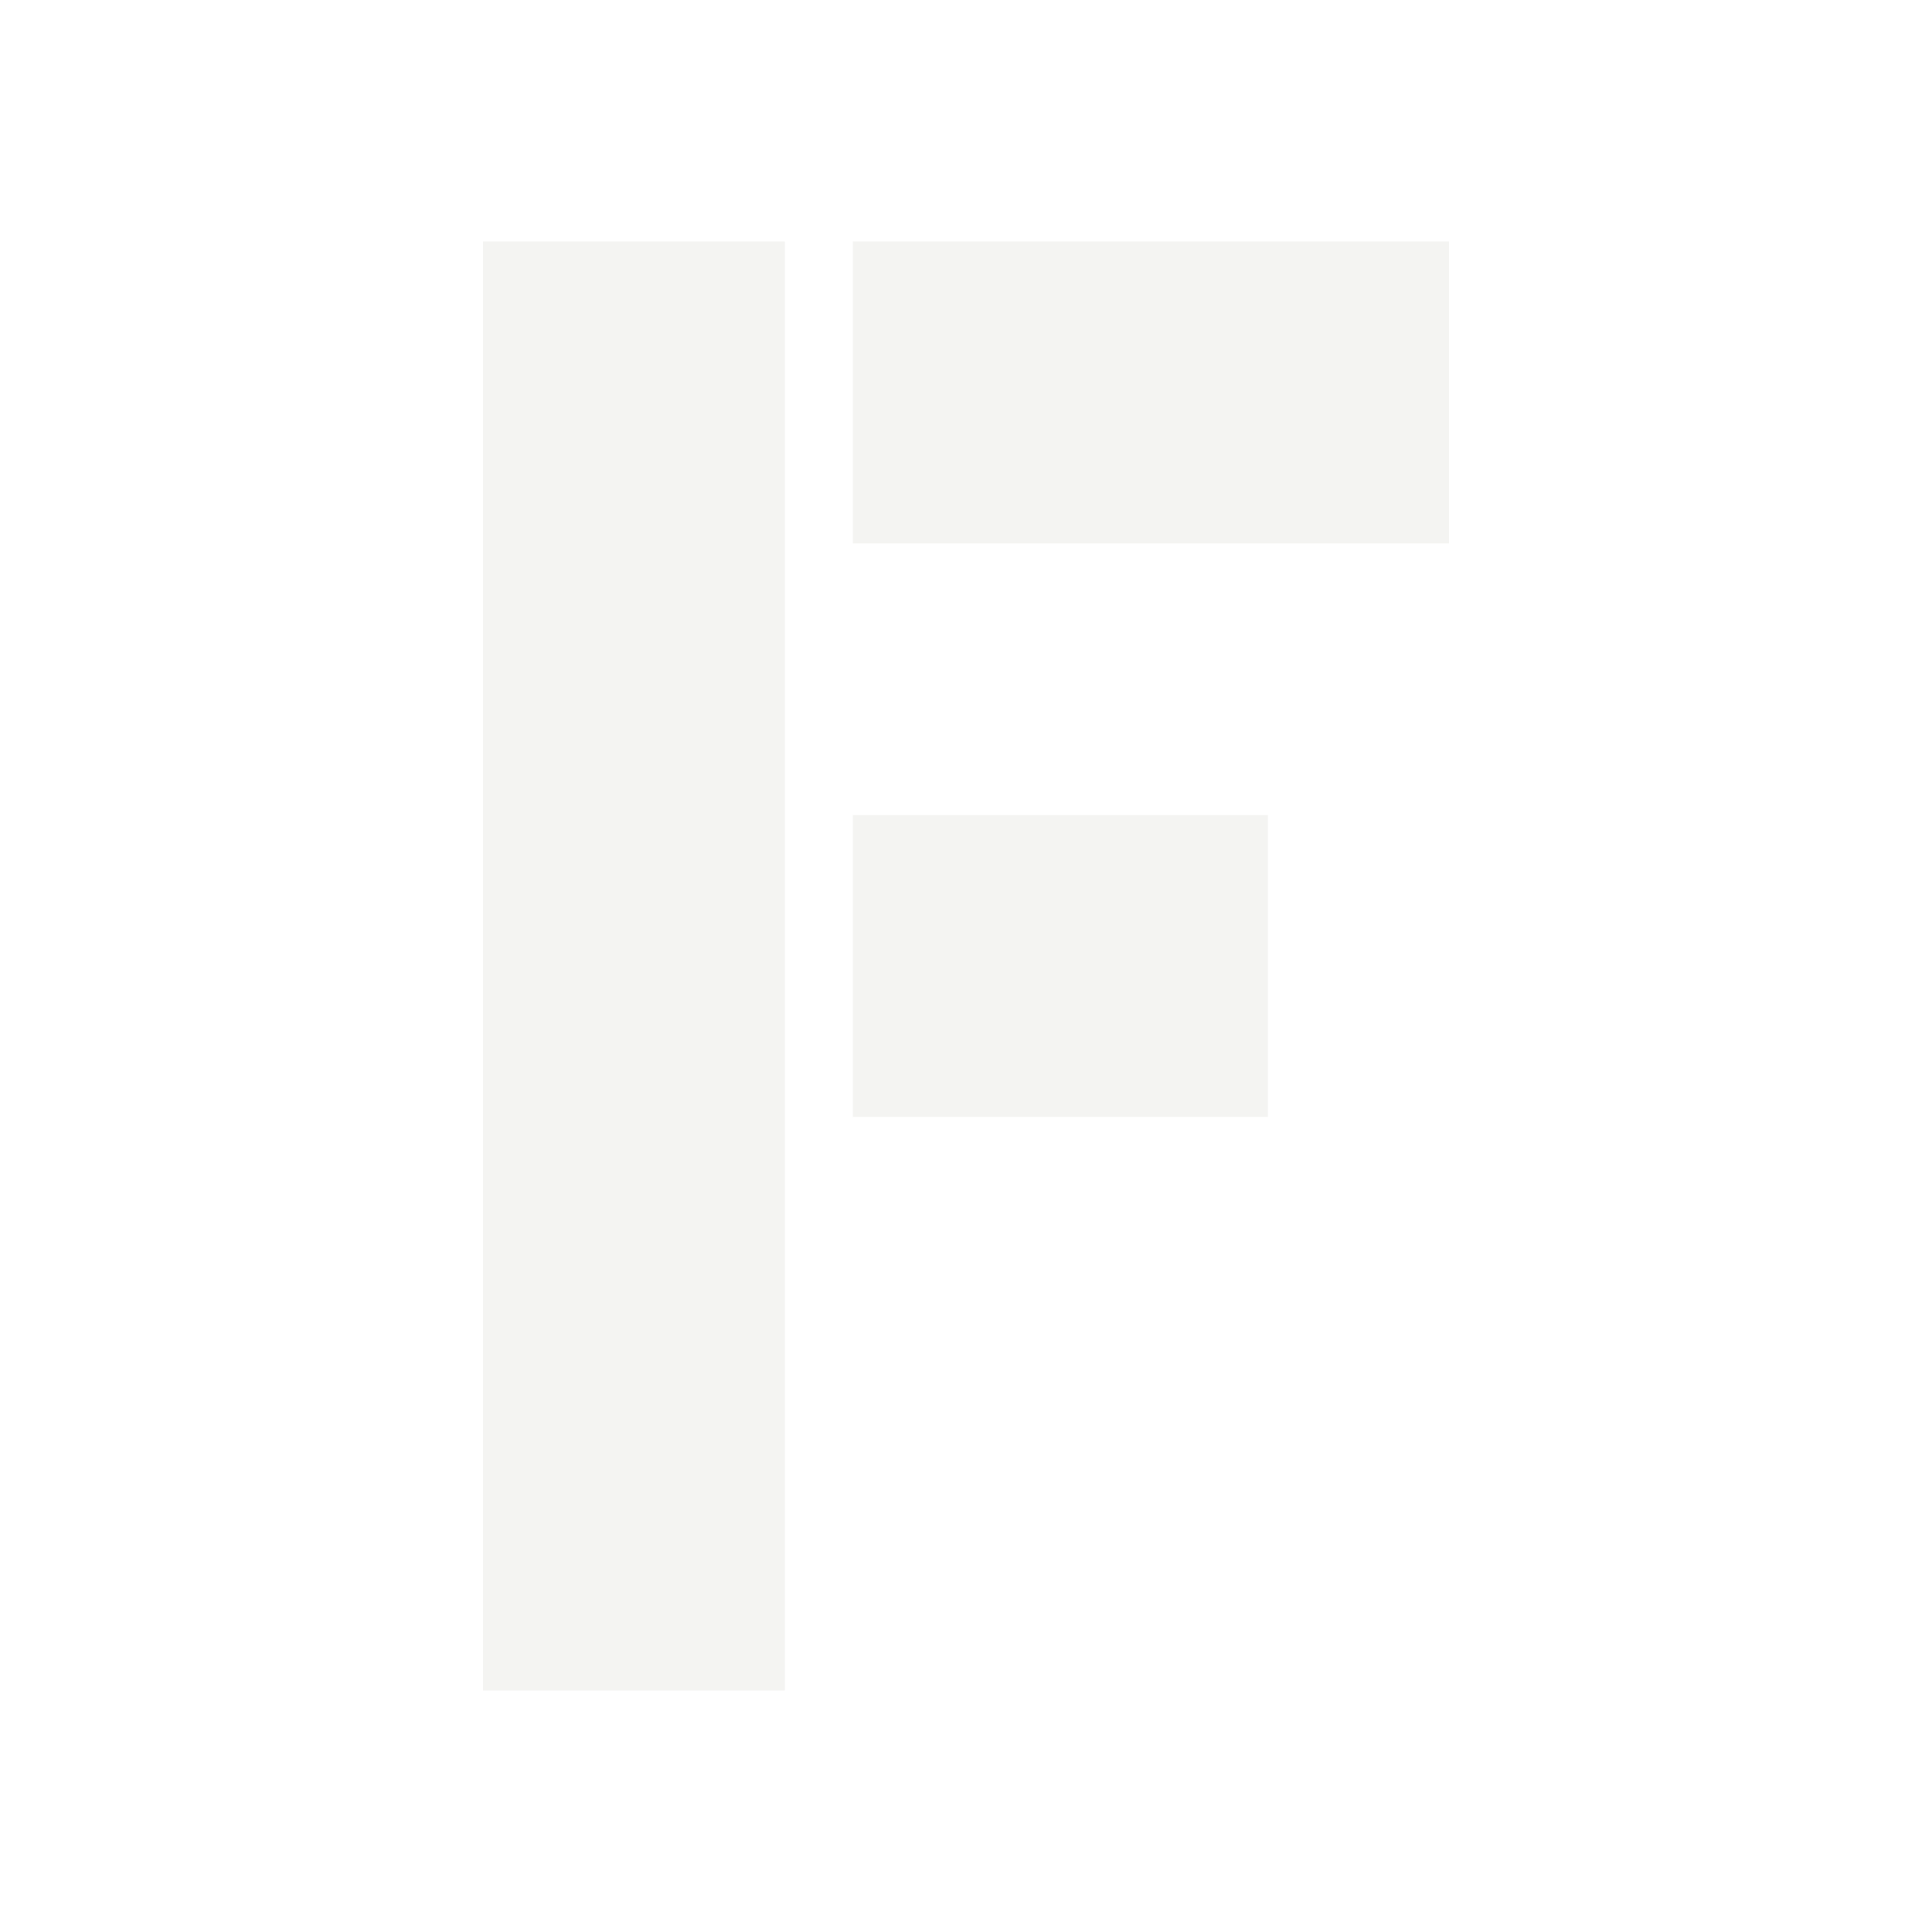
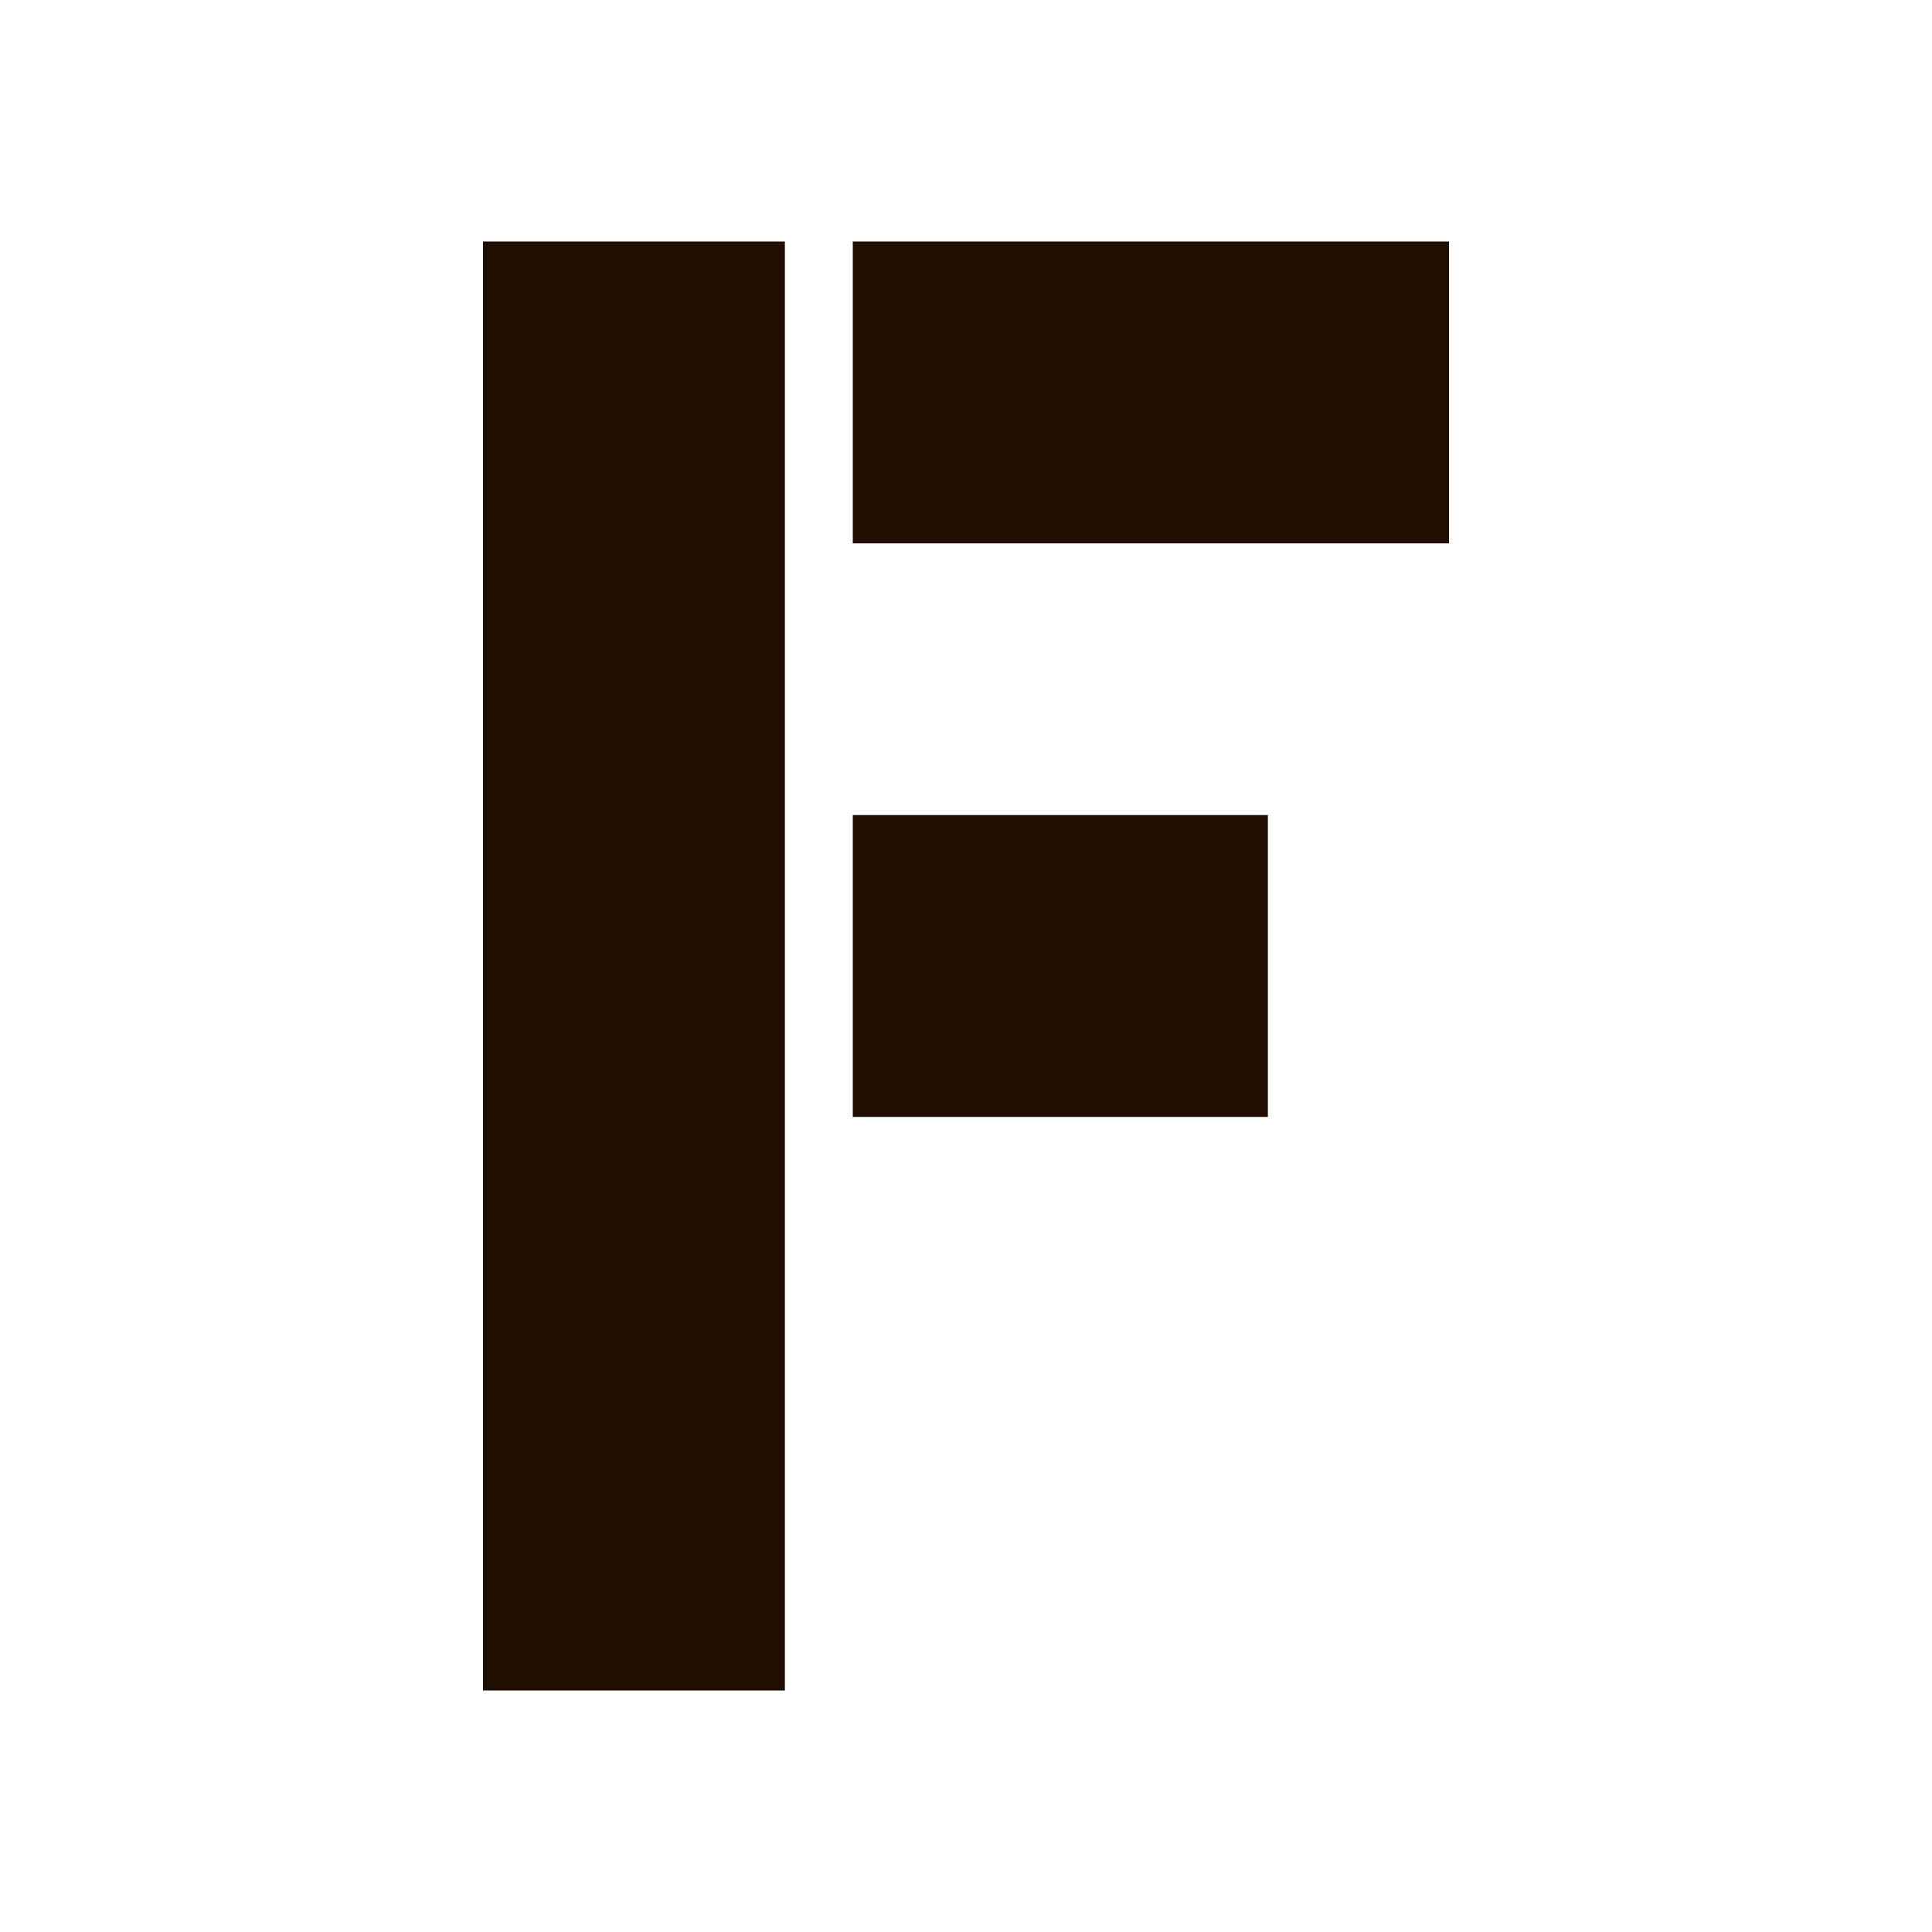
<svg xmlns="http://www.w3.org/2000/svg" viewBox="0 0 64 64">
-   <rect x="16" y="8" width="10" height="48" fill="#F4F4F2" />
-   <rect x="28.25" y="8" width="19.75" height="10" fill="#F4F4F2" />
-   <rect x="28.25" y="27" width="13.75" height="10" fill="#F4F4F2" />
+   <rect x="16" y="8" width="10" height="48" fill="#200E01" />
+   <rect x="28.25" y="8" width="19.75" height="10" fill="#200E01" />
+   <rect x="28.25" y="27" width="13.75" height="10" fill="#200E01" />
</svg>
